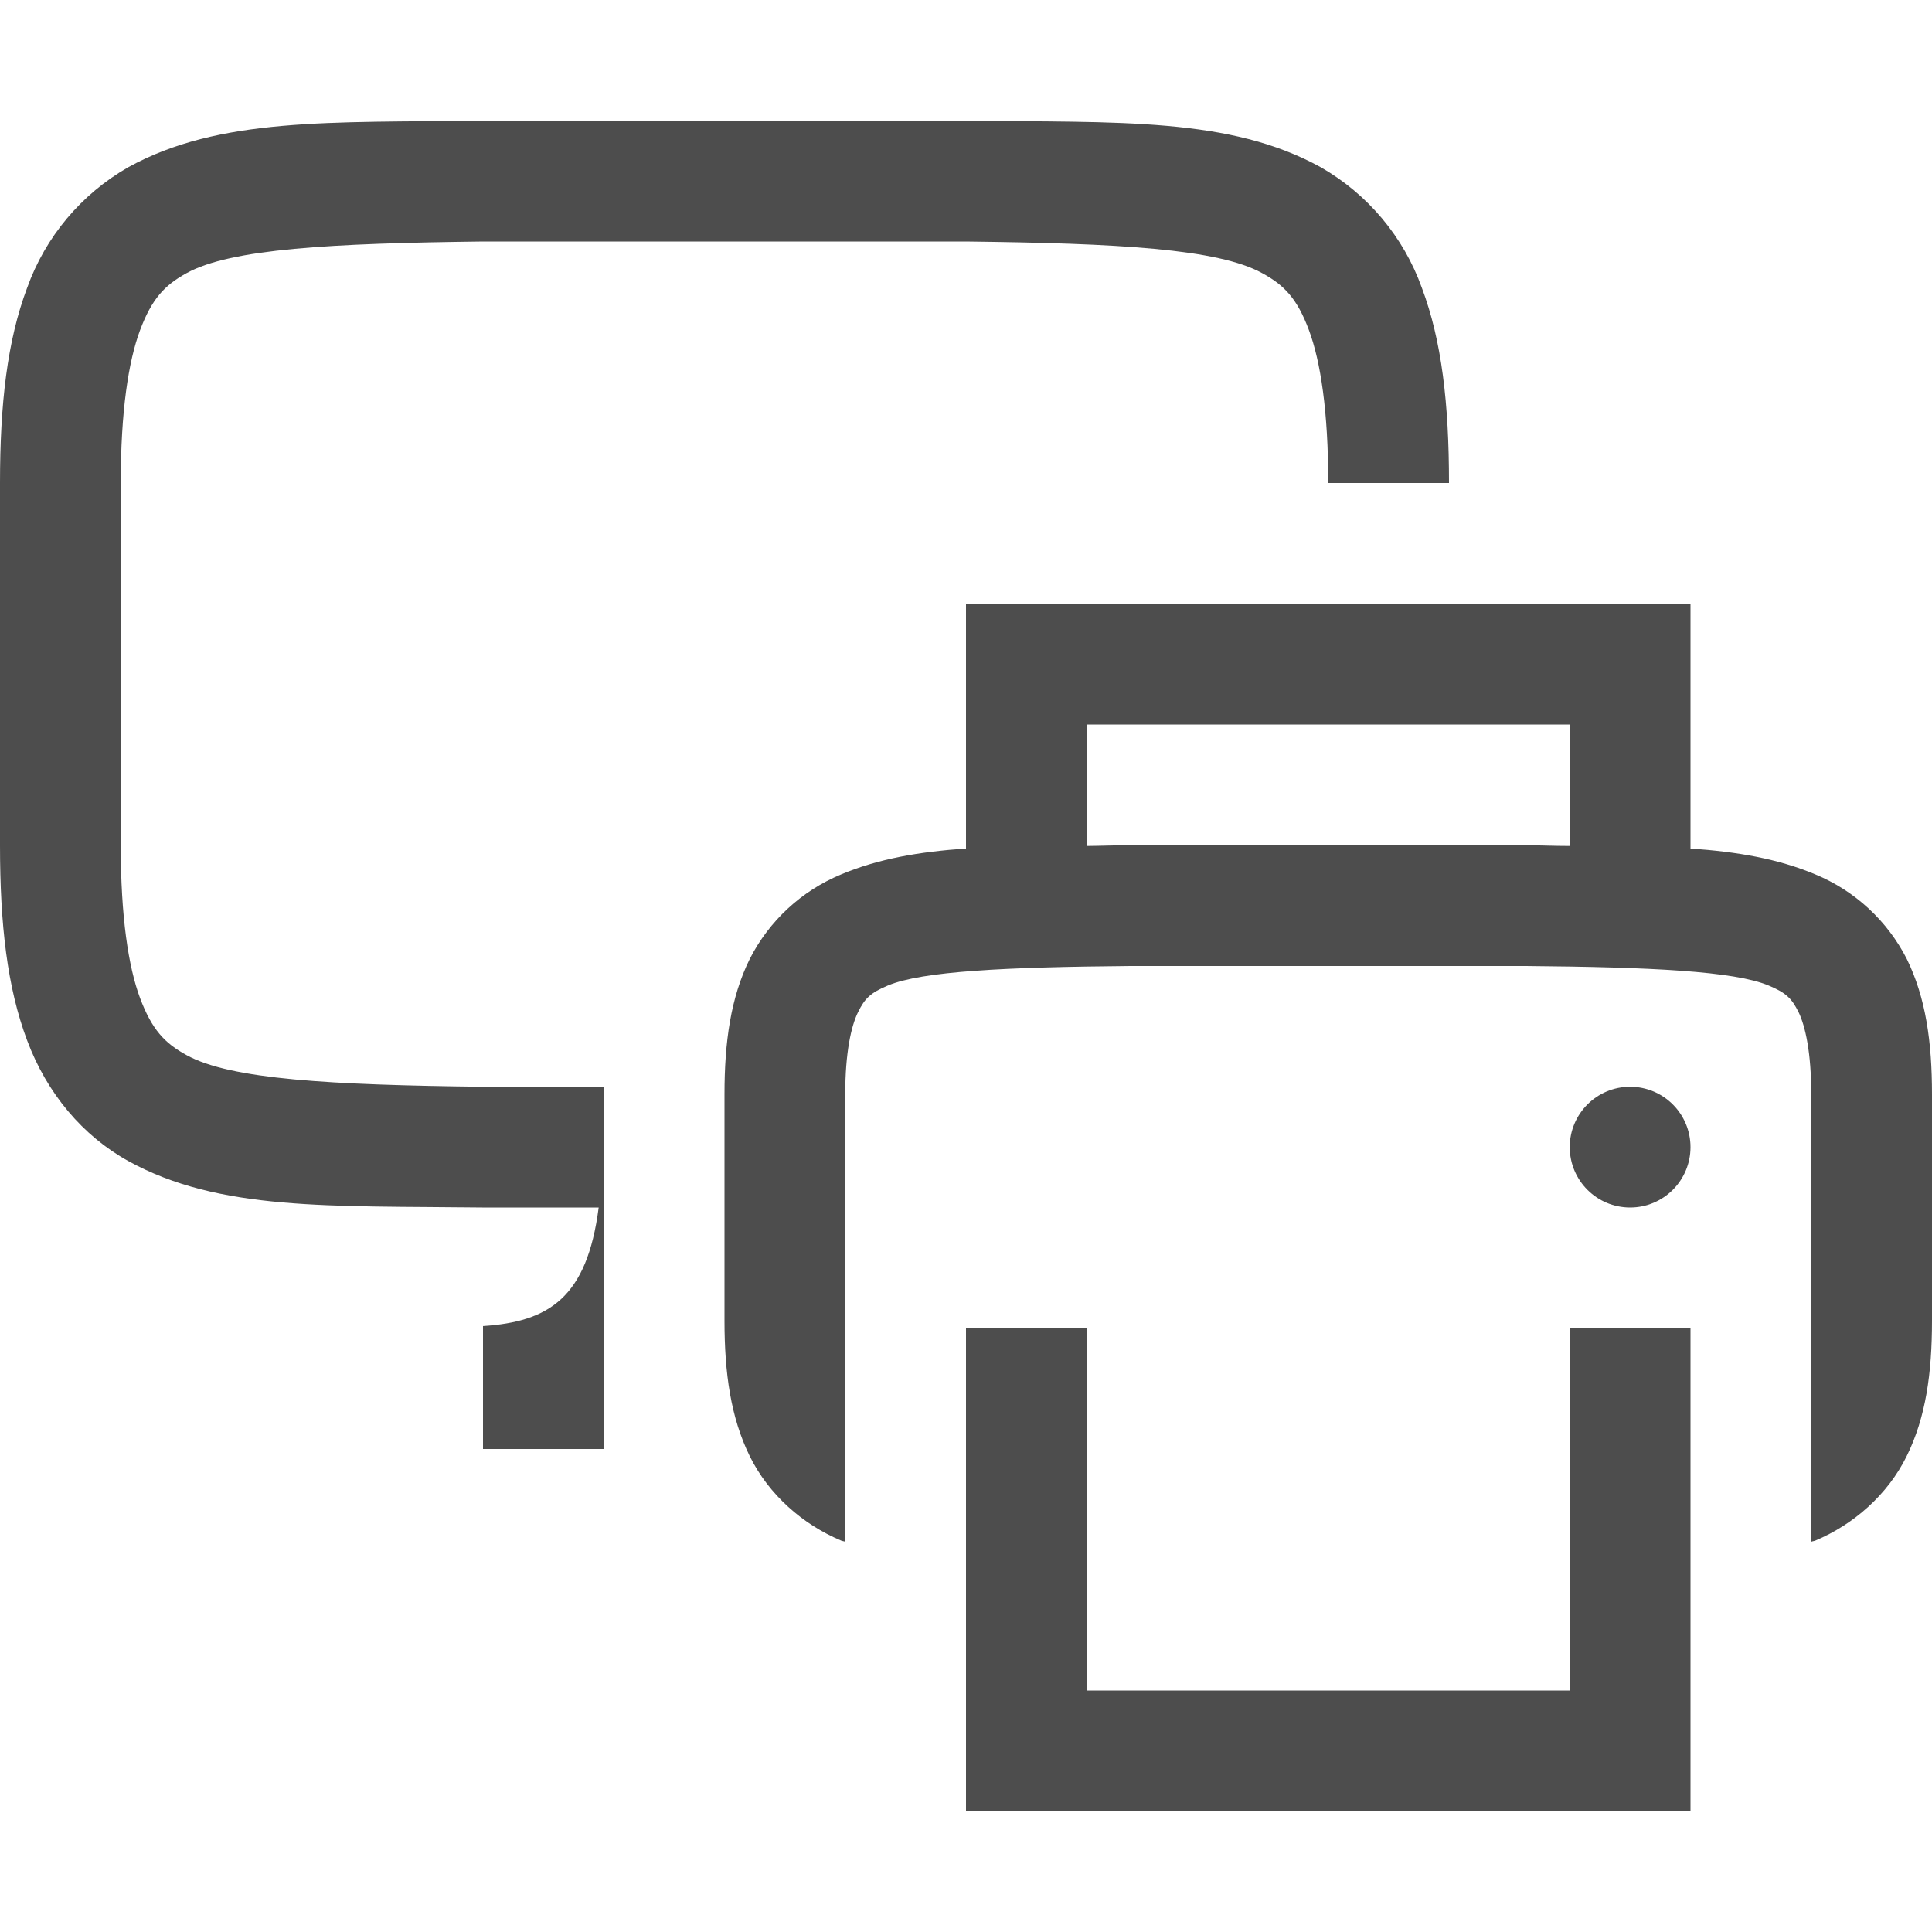
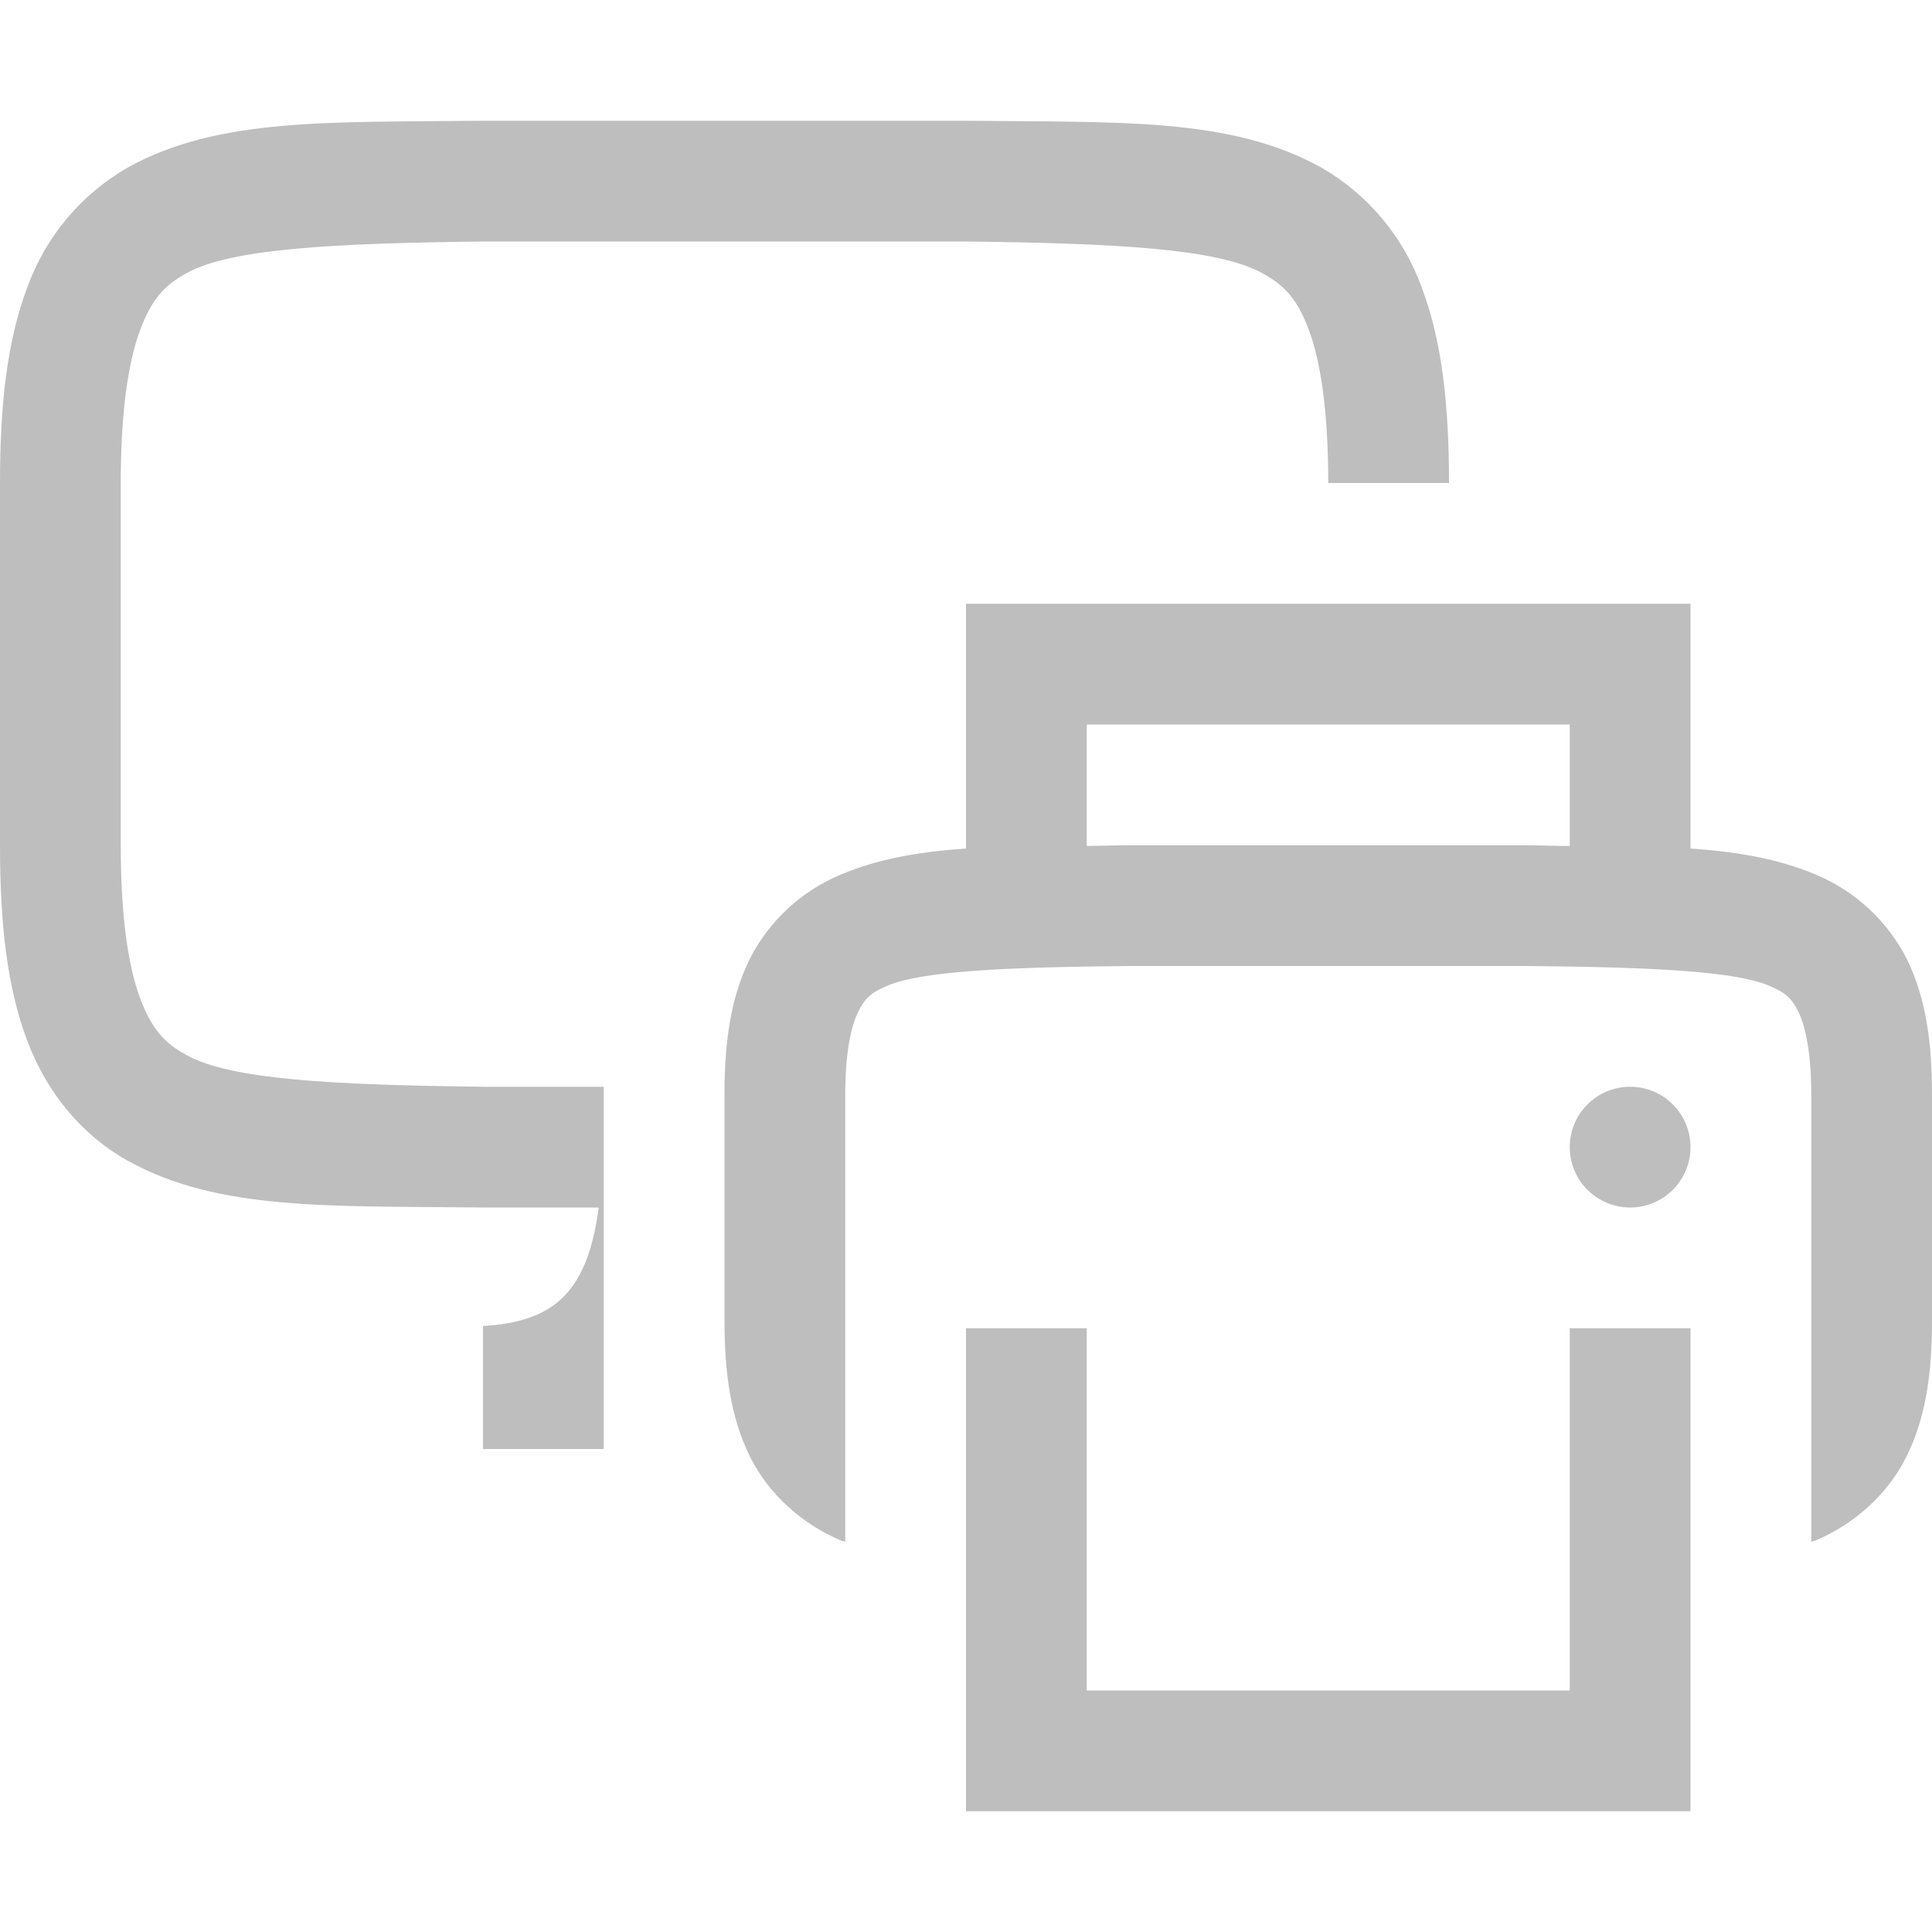
<svg xmlns="http://www.w3.org/2000/svg" width="16" height="16">
-   <g color="#000" transform="translate(-572 -180)">
-     <path fill="#4d4d4d" d="M575.994 181c-1.258.015-2.179-.03-2.932.385a1.88 1.88 0 0 0-.837.998c-.165.438-.225.96-.225 1.617v3c0 .658.06 1.179.225 1.617.164.439.461.79.837.998.753.416 1.674.37 2.932.385h.964c-.097.75-.414.946-.958.982V192h1v-3h-1c-1.259-.015-2.09-.06-2.455-.262-.183-.1-.287-.212-.385-.472-.097-.26-.16-.674-.16-1.266v-3c0-.592.063-1.006.16-1.266.098-.26.202-.371.385-.472.366-.202 1.196-.247 2.455-.262h4c1.259.015 2.087.06 2.453.262.184.1.29.212.387.472.097.26.16.674.16 1.266h1c0-.658-.06-1.179-.225-1.617a1.88 1.88 0 0 0-.837-.998c-.753-.416-1.674-.37-2.932-.385H575.998z" font-family="sans-serif" font-weight="400" overflow="visible" />
-     <path fill="#4d4d4d" d="M580 185v2.027c-.386.027-.724.084-1.035.215a1.488 1.488 0 0 0-.756.7c-.158.32-.209.687-.209 1.12v1.875c0 .434.051.8.209 1.122.158.321.44.566.756.699.01.005.024.005.035.01V189.062c0-.347.049-.564.106-.68.056-.114.103-.16.246-.22.285-.12.98-.153 2.011-.162h3.274c1.03.009 1.726.042 2.011.162.144.06.19.106.247.22.056.116.105.333.105.68v3.706c.011-.005.024-.005.035-.01.315-.133.598-.378.756-.7.158-.32.209-.687.209-1.12v-1.875c0-.434-.051-.8-.209-1.122a1.488 1.488 0 0 0-.756-.699c-.311-.131-.649-.188-1.035-.215V185zm1 1h4v1.006c-.127 0-.222-.005-.36-.006H581.36c-.137 0-.232.005-.36.006zm4.5 3a.5.5 0 0 0-.5.5.5.5 0 0 0 .5.5.5.5 0 0 0 .5-.5.5.5 0 0 0-.5-.5zm-5.5 2v4h6v-4h-1v3h-4v-3z" font-family="sans-serif" font-weight="400" overflow="visible" />
+   <g transform="translate(-572 -180)">
+     <path fill="#bebebe" d="M575.994 181c-1.258.015-2.179-.03-2.932.385a1.88 1.88 0 0 0-.837.998c-.165.438-.225.96-.225 1.617v3c0 .658.06 1.179.225 1.617.164.439.461.79.837.998.753.416 1.674.37 2.932.385h.964c-.097.75-.414.946-.958.982V192h1v-3h-1c-1.259-.015-2.09-.06-2.455-.262-.183-.1-.287-.212-.385-.472-.097-.26-.16-.674-.16-1.266v-3c0-.592.063-1.006.16-1.266.098-.26.202-.371.385-.472.366-.202 1.196-.247 2.455-.262h4c1.259.015 2.087.06 2.453.262.184.1.29.212.387.472.097.26.16.674.16 1.266h1c0-.658-.06-1.179-.225-1.617a1.88 1.88 0 0 0-.837-.998c-.753-.416-1.674-.37-2.932-.385H575.998z" font-family="sans-serif" font-weight="400" overflow="visible" />
+     <path fill="#bebebe" d="M580 185v2.027c-.386.027-.724.084-1.035.215a1.488 1.488 0 0 0-.756.7c-.158.32-.209.687-.209 1.12v1.875c0 .434.051.8.209 1.122.158.321.44.566.756.699.01.005.024.005.035.01V189.062c0-.347.049-.564.106-.68.056-.114.103-.16.246-.22.285-.12.98-.153 2.011-.162h3.274c1.03.009 1.726.042 2.011.162.144.06.19.106.247.22.056.116.105.333.105.68v3.706c.011-.005.024-.005.035-.01.315-.133.598-.378.756-.7.158-.32.209-.687.209-1.12v-1.875c0-.434-.051-.8-.209-1.122a1.488 1.488 0 0 0-.756-.699c-.311-.131-.649-.188-1.035-.215V185zm1 1h4v1.006c-.127 0-.222-.005-.36-.006H581.36c-.137 0-.232.005-.36.006zm4.5 3a.5.5 0 0 0-.5.5.5.5 0 0 0 .5.5.5.5 0 0 0 .5-.5.5.5 0 0 0-.5-.5zm-5.5 2v4h6v-4h-1v3h-4v-3z" font-family="sans-serif" font-weight="400" overflow="visible" />
  </g>
</svg>
